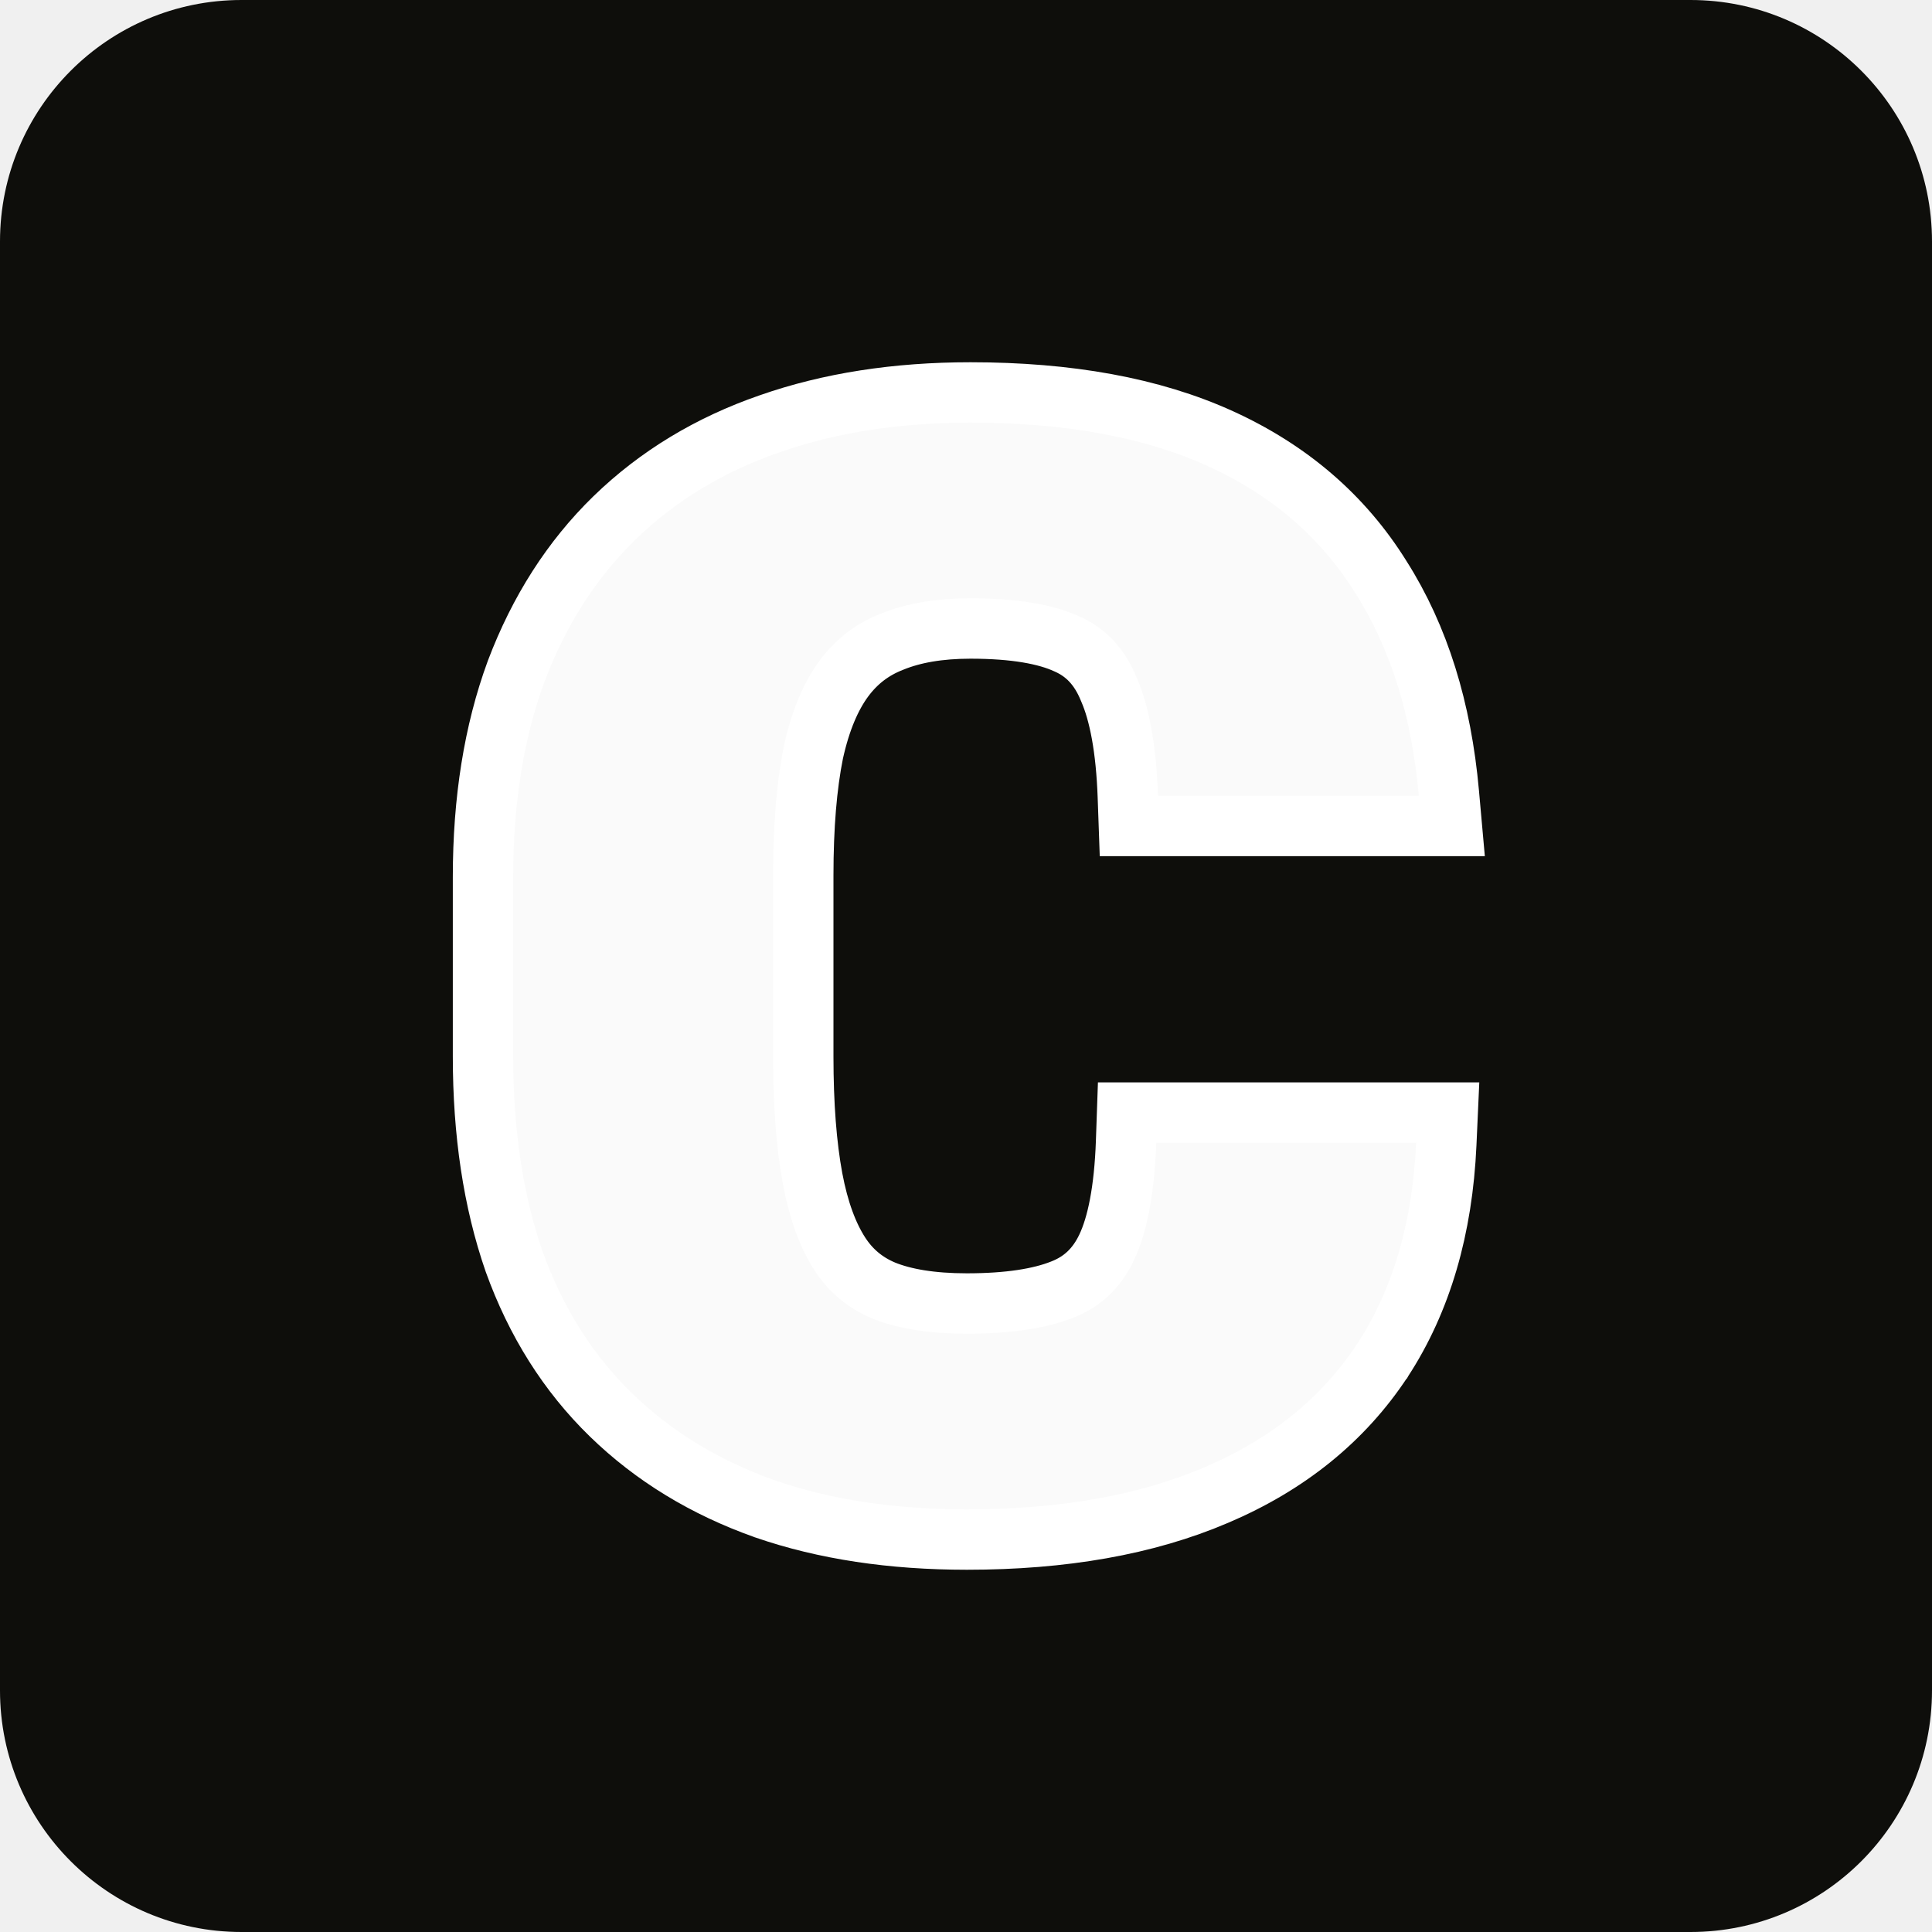
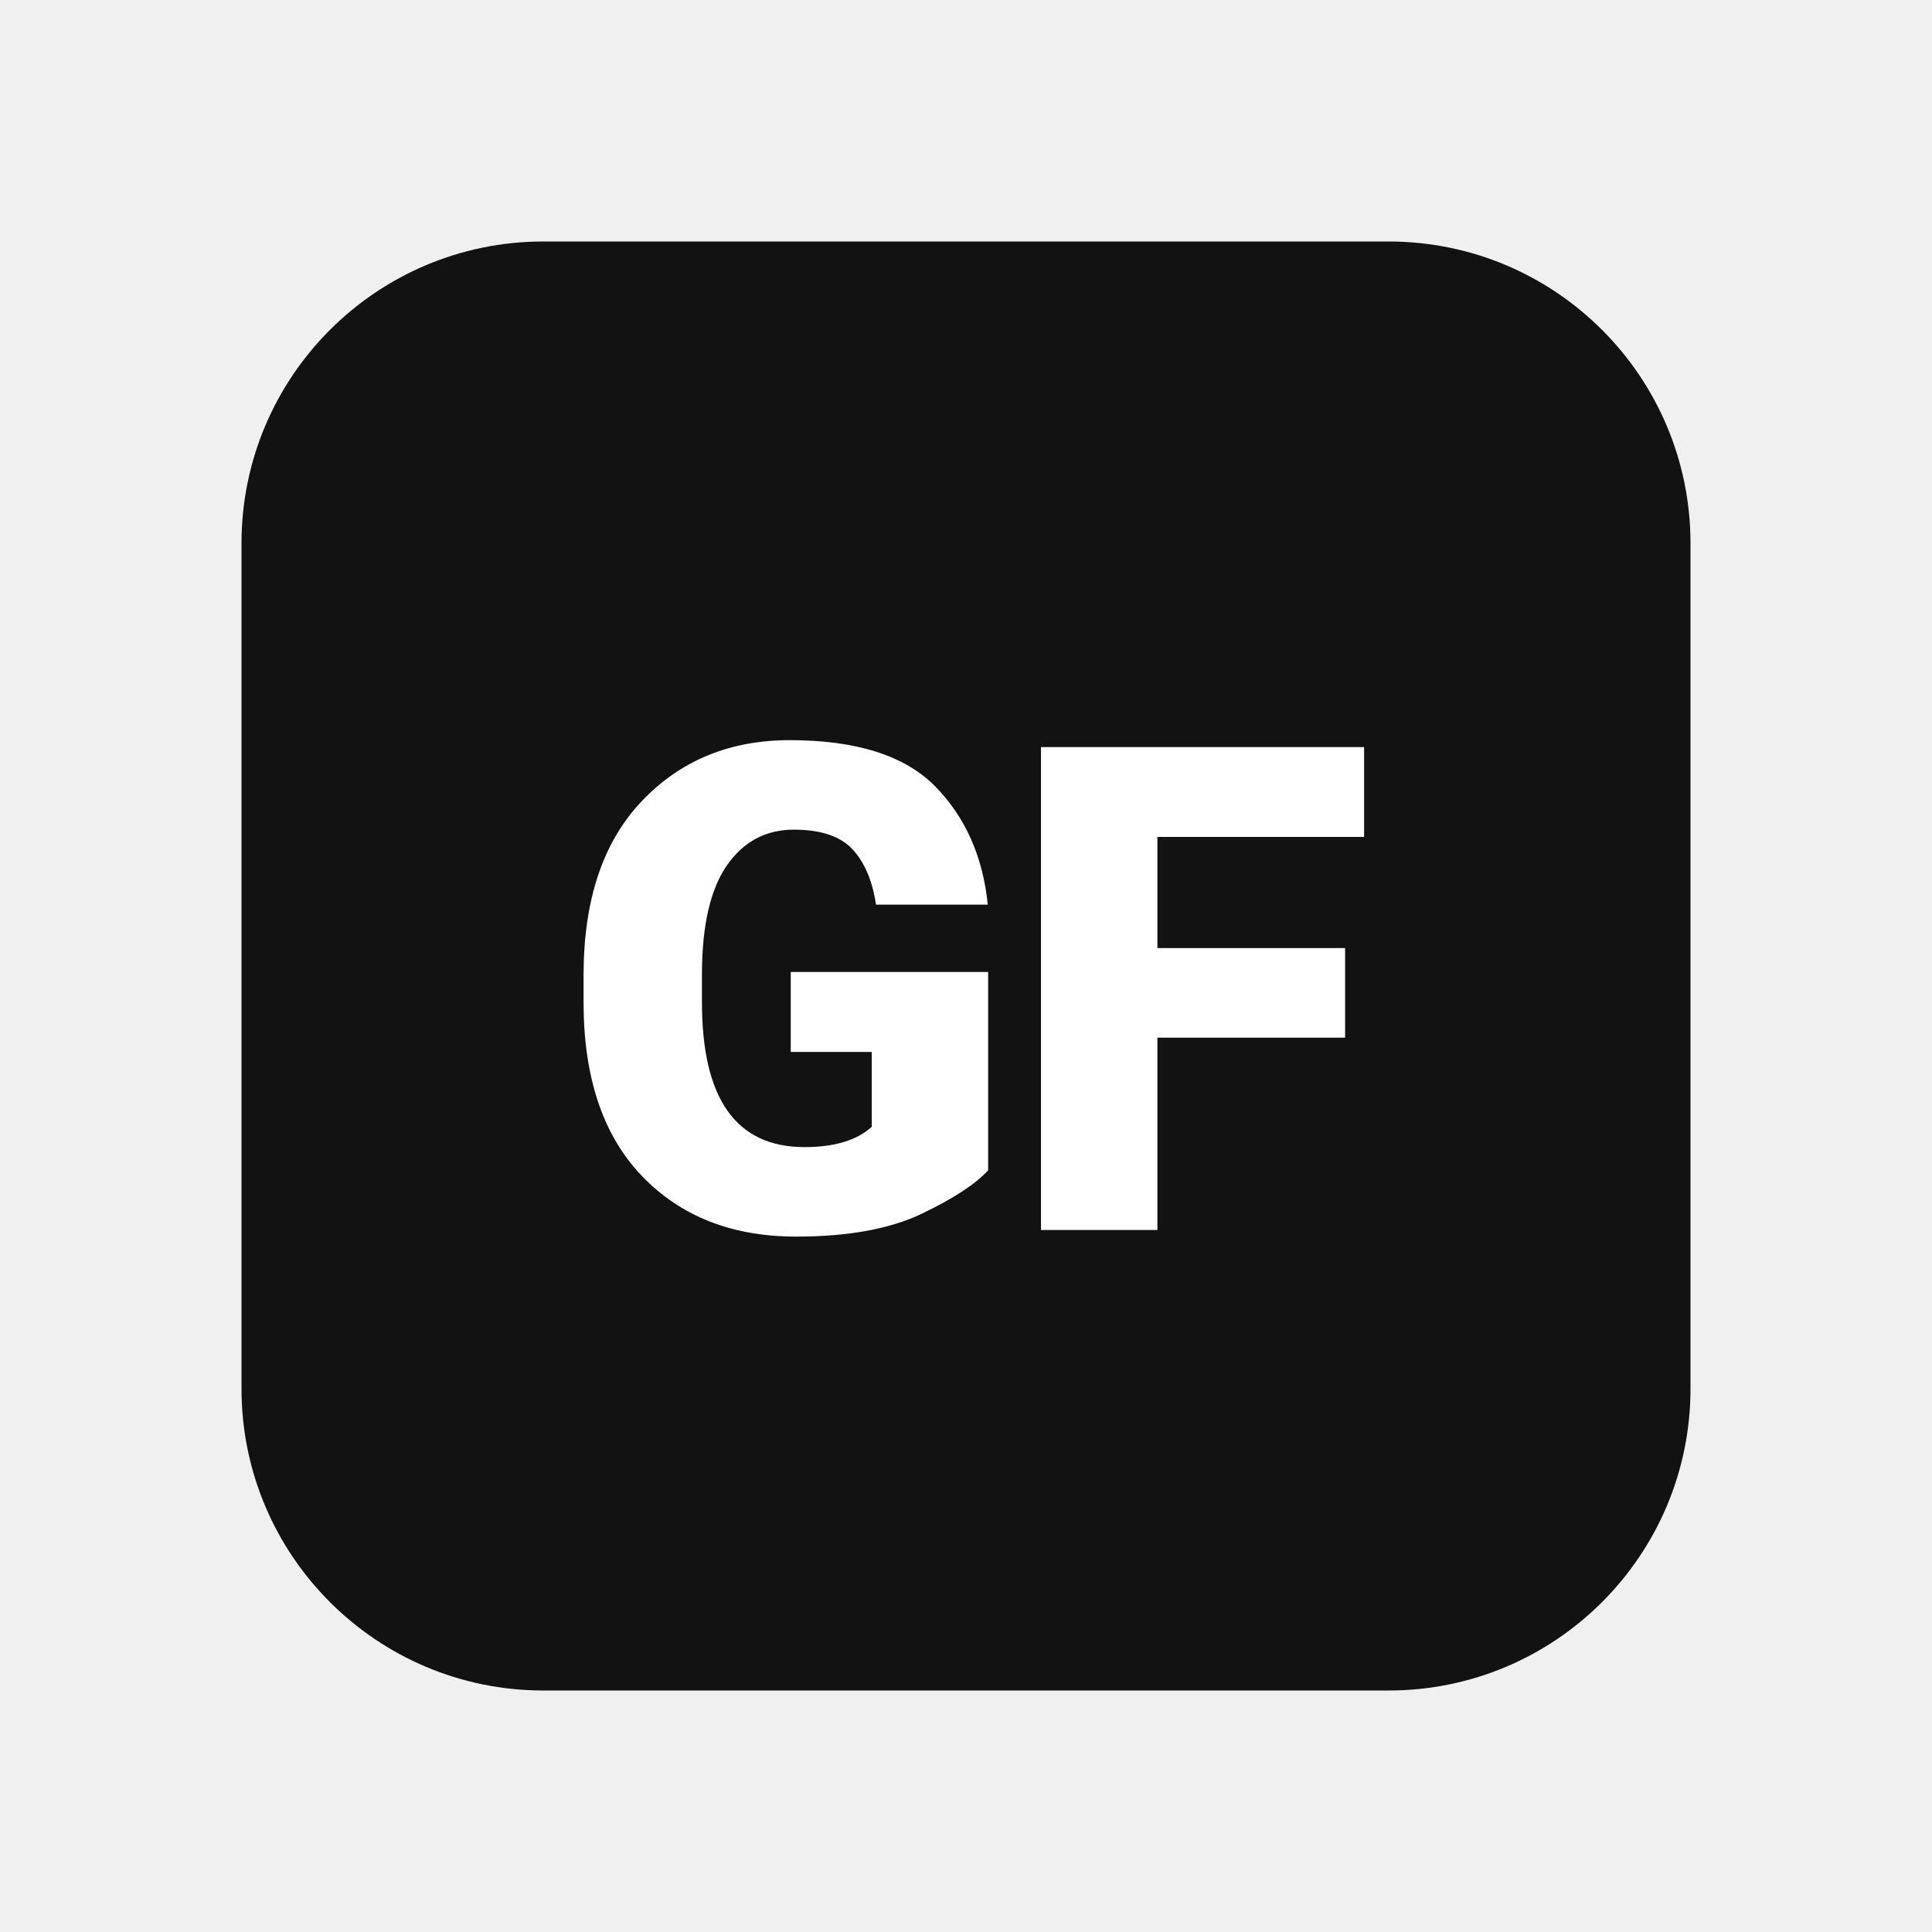
- <svg xmlns="http://www.w3.org/2000/svg" width="256" height="256" viewBox="0 0 256 256" fill="none">
-   <rect width="256" height="256" rx="32" fill="#0E0E0B" />
-   <path d="M153.207 147.423H149.345L149.21 151.282C148.981 157.786 148.031 162.35 146.635 165.29C145.319 168.063 143.389 169.852 140.752 170.877L140.738 170.882L140.724 170.888C137.824 172.04 133.69 172.721 128.118 172.721C123.398 172.721 119.776 172.088 117.096 171.002C114.62 169.968 112.699 168.356 111.248 166.096C109.71 163.7 108.475 160.443 107.672 156.172C106.862 151.804 106.438 146.421 106.438 139.976V116.024C106.438 109.474 106.899 104.06 107.772 99.726C108.716 95.435 110.11 92.23 111.81 89.927C113.494 87.646 115.603 86.035 118.201 85.029L118.232 85.017L118.263 85.004C120.986 83.898 124.394 83.279 128.592 83.279C134.479 83.279 138.631 84.058 141.352 85.315L141.38 85.328L141.408 85.34C143.843 86.419 145.675 88.289 146.903 91.281L146.921 91.325L146.939 91.368C148.308 94.492 149.218 99.147 149.446 105.585L149.583 109.443H153.444H188H192.374L191.984 105.086C190.994 94.019 188.044 84.432 182.984 76.477C177.964 68.394 170.831 62.28 161.73 58.132C152.618 53.979 141.518 52 128.592 52C118.836 52 109.938 53.365 101.951 56.166C94.021 58.91 87.159 63.054 81.427 68.617L81.424 68.62C75.755 74.135 71.427 80.932 68.401 88.925L68.394 88.942L68.388 88.959C65.433 96.99 64 106.098 64 116.216V139.976C64 150.072 65.347 159.155 68.126 167.163L68.134 167.186L68.142 167.209C71.012 175.167 75.271 181.951 80.95 187.476C86.604 192.977 93.424 197.117 101.338 199.922L101.352 199.928L101.367 199.933C109.284 202.671 118.22 204 128.118 204C140.808 204 151.866 202.085 161.167 198.1C170.567 194.107 177.963 188.177 183.174 180.269L183.179 180.263L183.183 180.256C188.385 172.293 191.142 162.68 191.641 151.603L191.829 147.423H187.645H153.207Z" fill="#FAFAFA" stroke="white" stroke-width="8" />
+ <svg xmlns="http://www.w3.org/2000/svg" viewBox="0 0 256 256">
+   <rect x="32" y="32" width="192" height="192" rx="40" fill="#121212" />
+   <text x="50%" y="54%" font-family="-apple-system, BlinkMacSystemFont, 'Segoe UI', Roboto, Helvetica, Arial, sans-serif" font-weight="900" font-size="90" fill="#ffffff" text-anchor="middle" dominant-baseline="middle" letter-spacing="-2">
+     GF
+   </text>
</svg>
